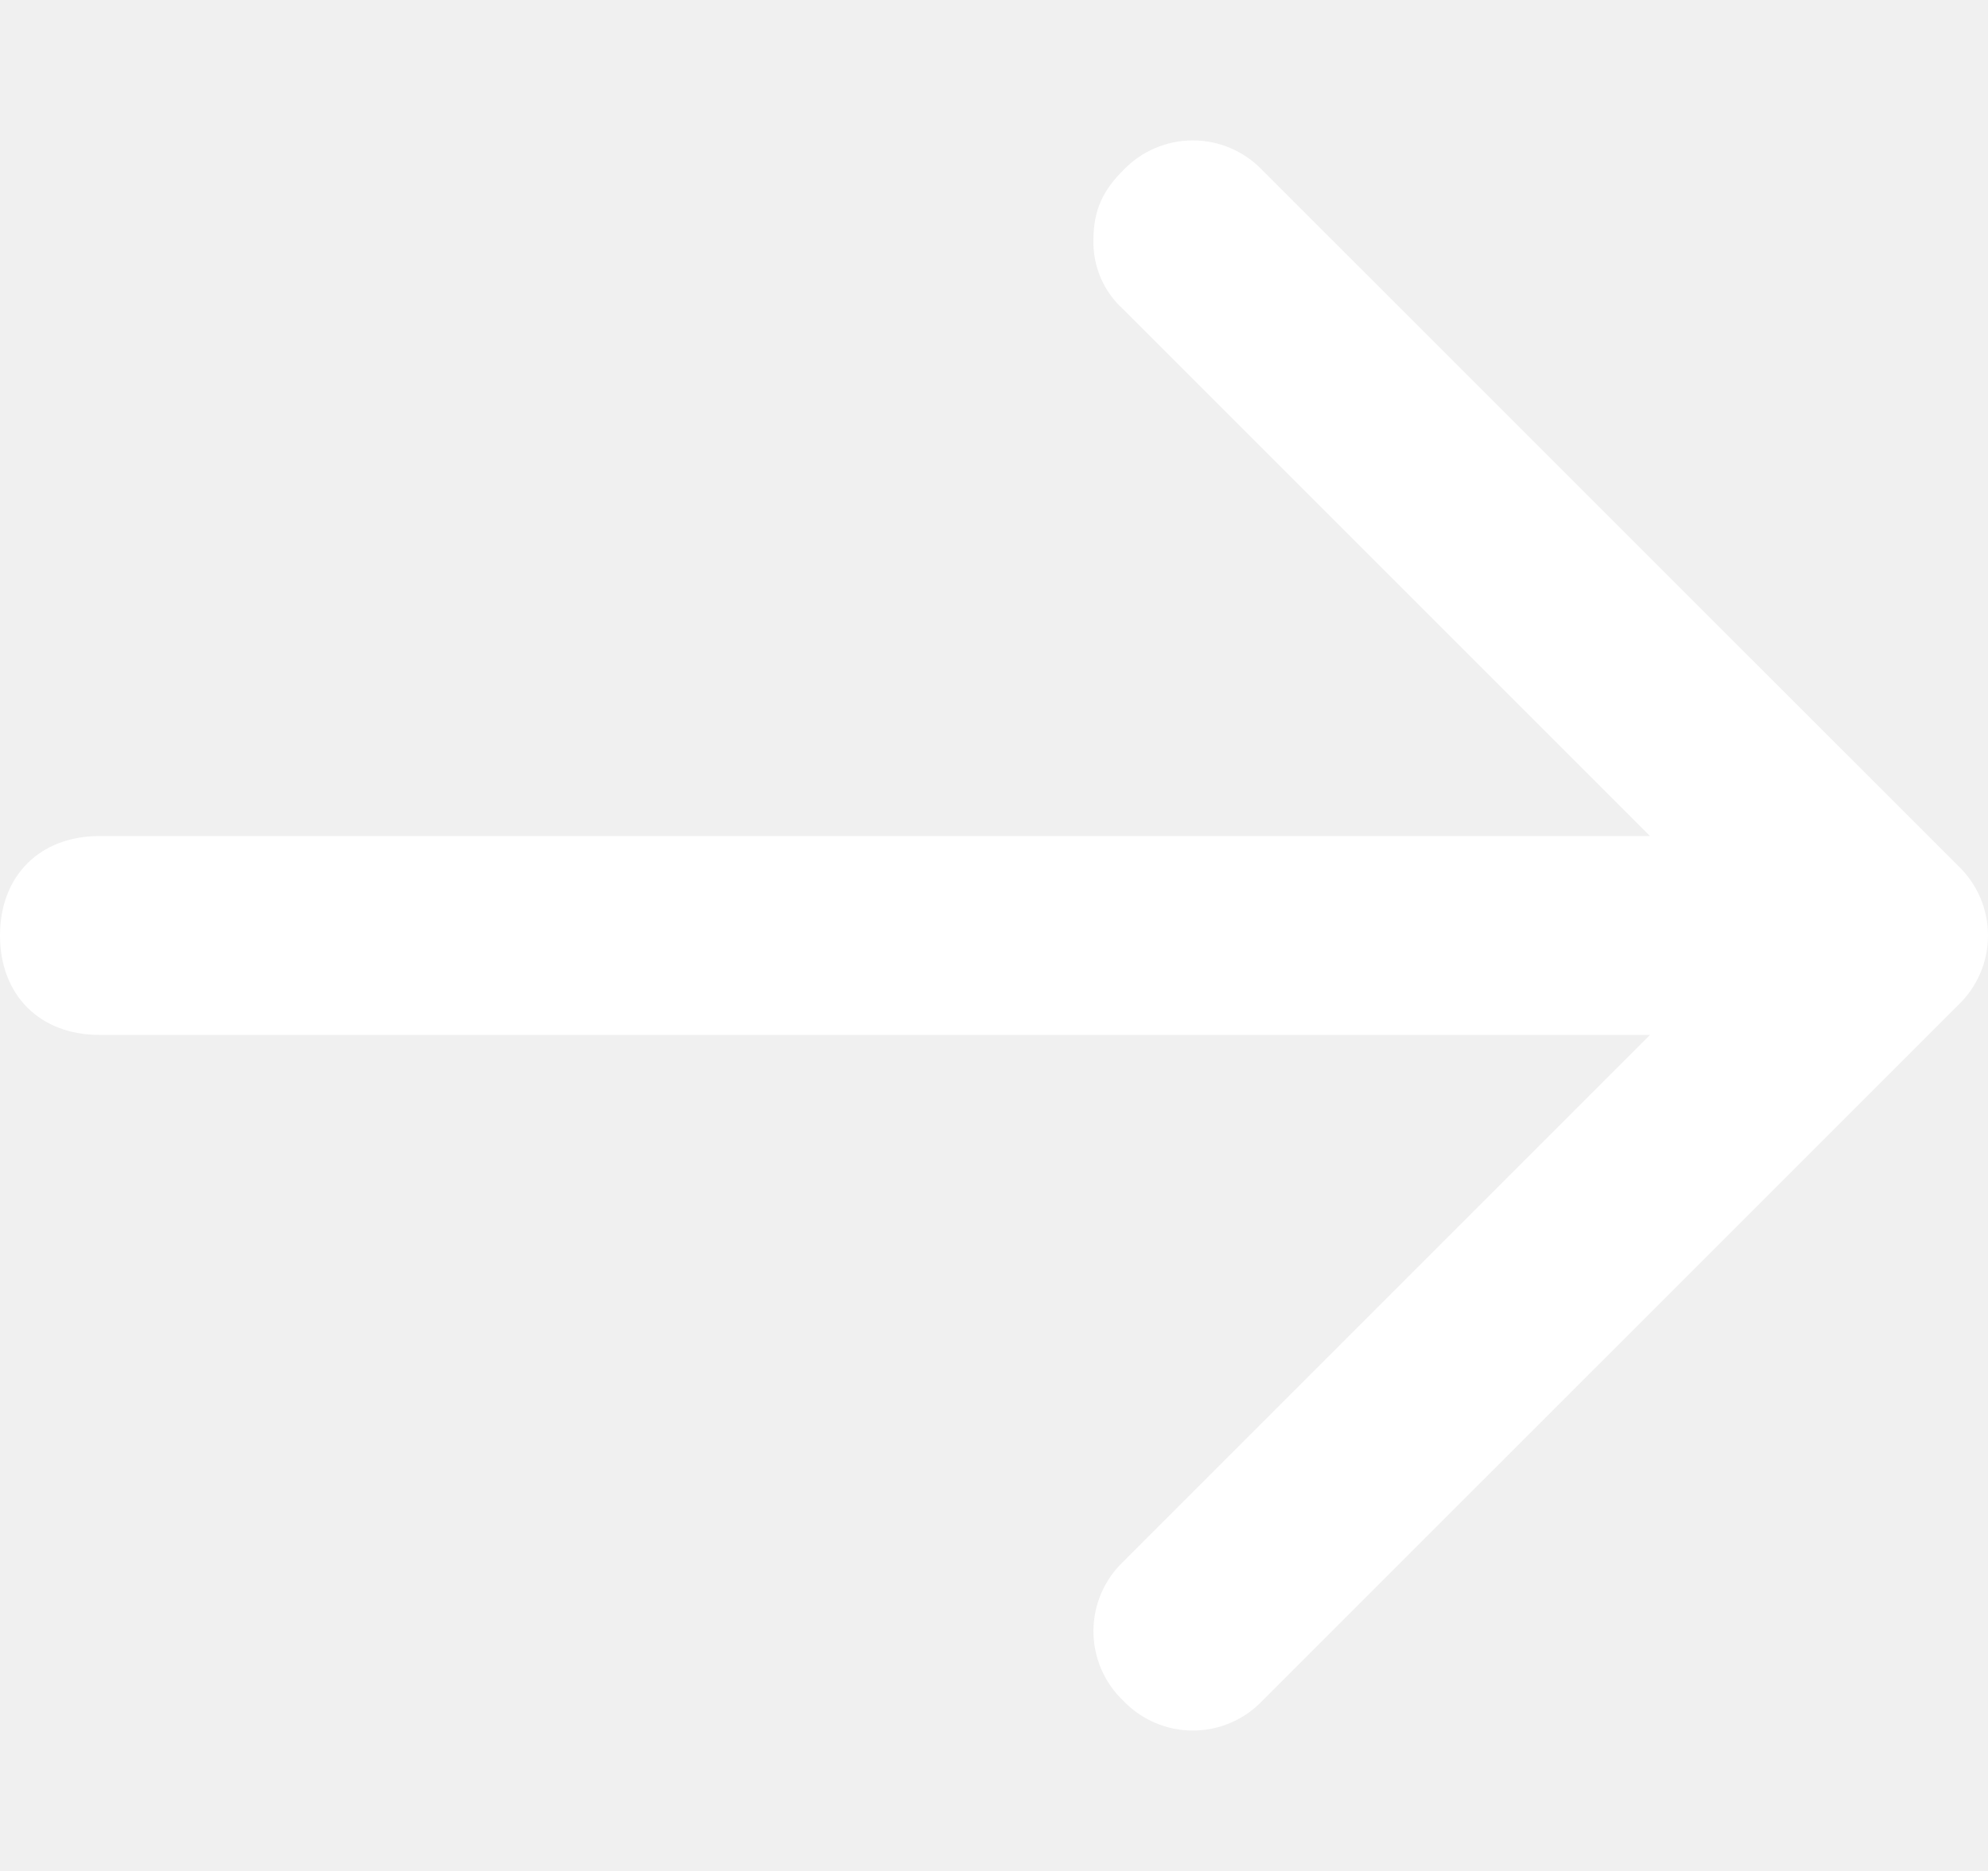
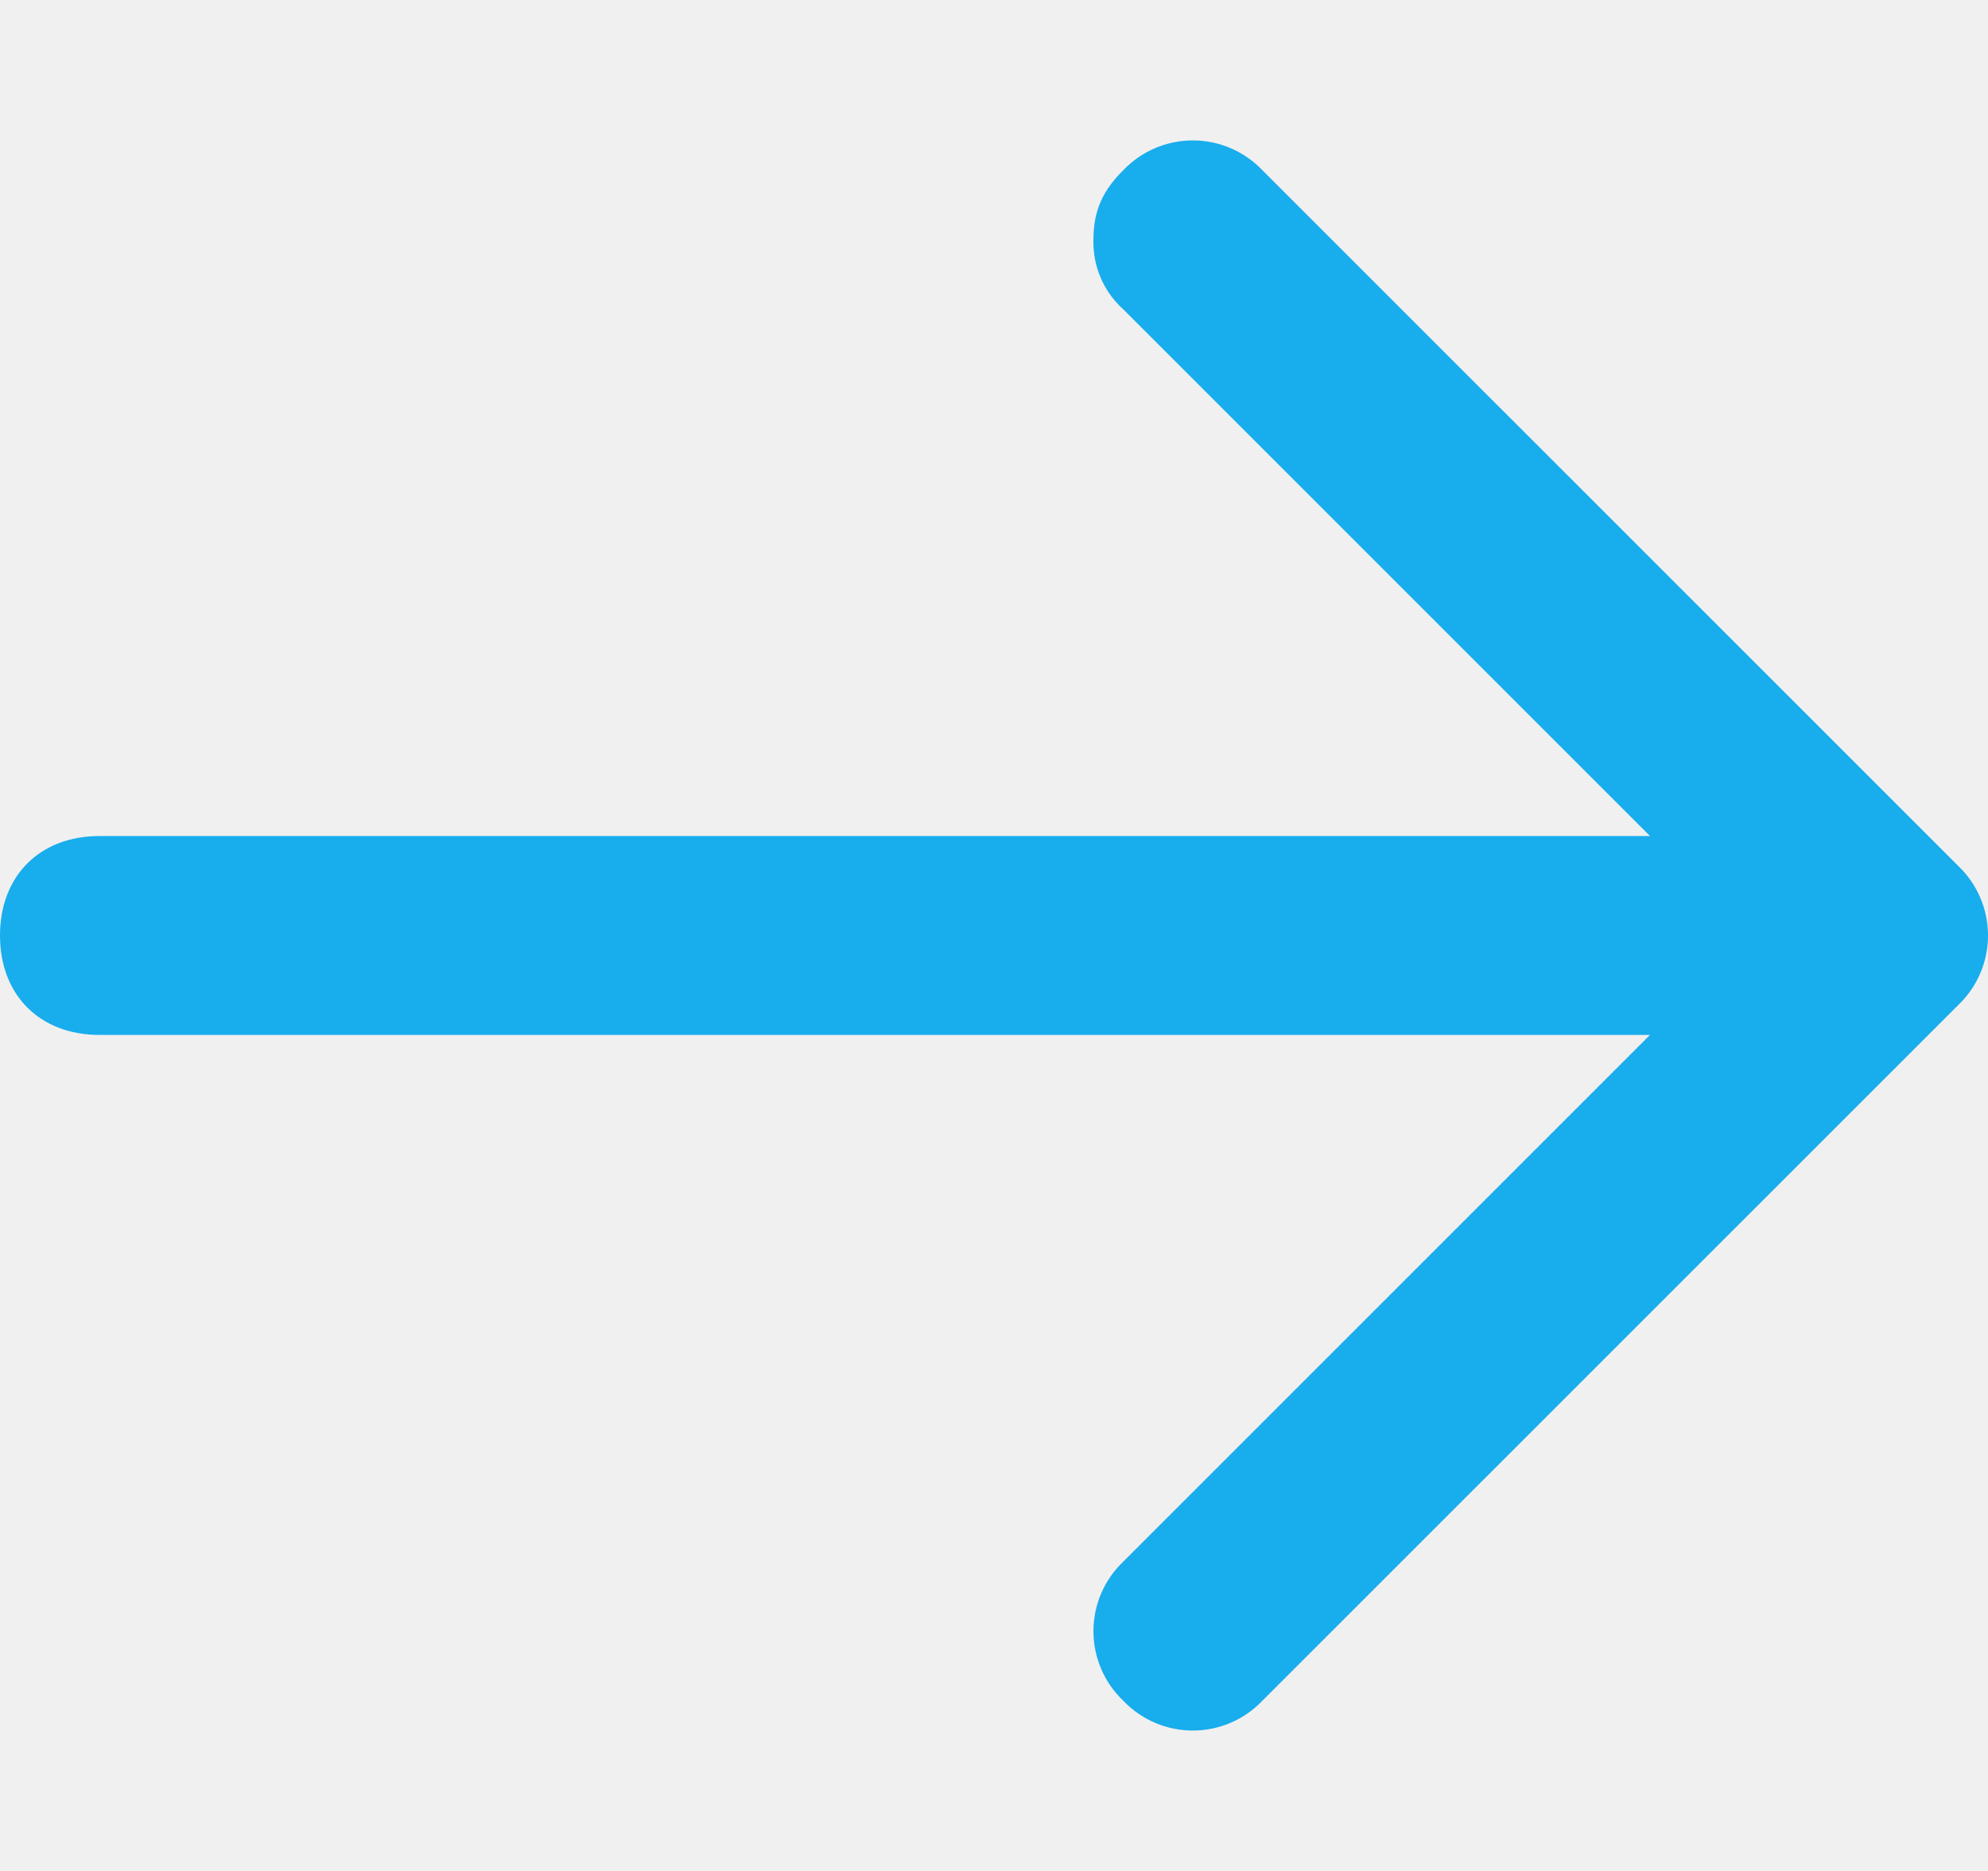
<svg xmlns="http://www.w3.org/2000/svg" preserveAspectRatio="xMidYMid meet" data-bbox="1.833 2.667 13.334 10.666" viewBox="1.833 2.667 13.334 10.666" height="16" width="17" data-type="color" role="presentation" aria-hidden="true">
  <defs>
-     <style>#comp-lnoncoa62__00000000-0000-0000-0000-000000000003 svg [data-color="1"] {fill: #00AEEF;}</style>
+     <style>#comp-lnoncoa62__48d9cb0e-a41d-478e-8f9d-7172499ee04c svg [data-color="1"] {fill: #00AEEF;}</style>
  </defs>
  <g>
-     <path fill="#ffffff" d="m10.3 2.867 4.667 4.666a.645.645 0 0 1 0 .934L10.3 13.133a.644.644 0 0 1-.933 0 .644.644 0 0 1 0-.933L12.9 8.667H2.5c-.4 0-.667-.267-.667-.667s.267-.667.667-.667h10.4L9.367 3.8a.605.605 0 0 1-.2-.467c0-.2.066-.333.2-.466a.644.644 0 0 1 .933 0Z" data-color="1" />
+     <path fill="#18ADED" d="m10.3 2.867 4.667 4.666a.645.645 0 0 1 0 .934L10.3 13.133a.644.644 0 0 1-.933 0 .644.644 0 0 1 0-.933L12.9 8.667H2.5c-.4 0-.667-.267-.667-.667s.267-.667.667-.667h10.4L9.367 3.8a.605.605 0 0 1-.2-.467c0-.2.066-.333.2-.466a.644.644 0 0 1 .933 0Z" data-color="1" />
  </g>
</svg>
